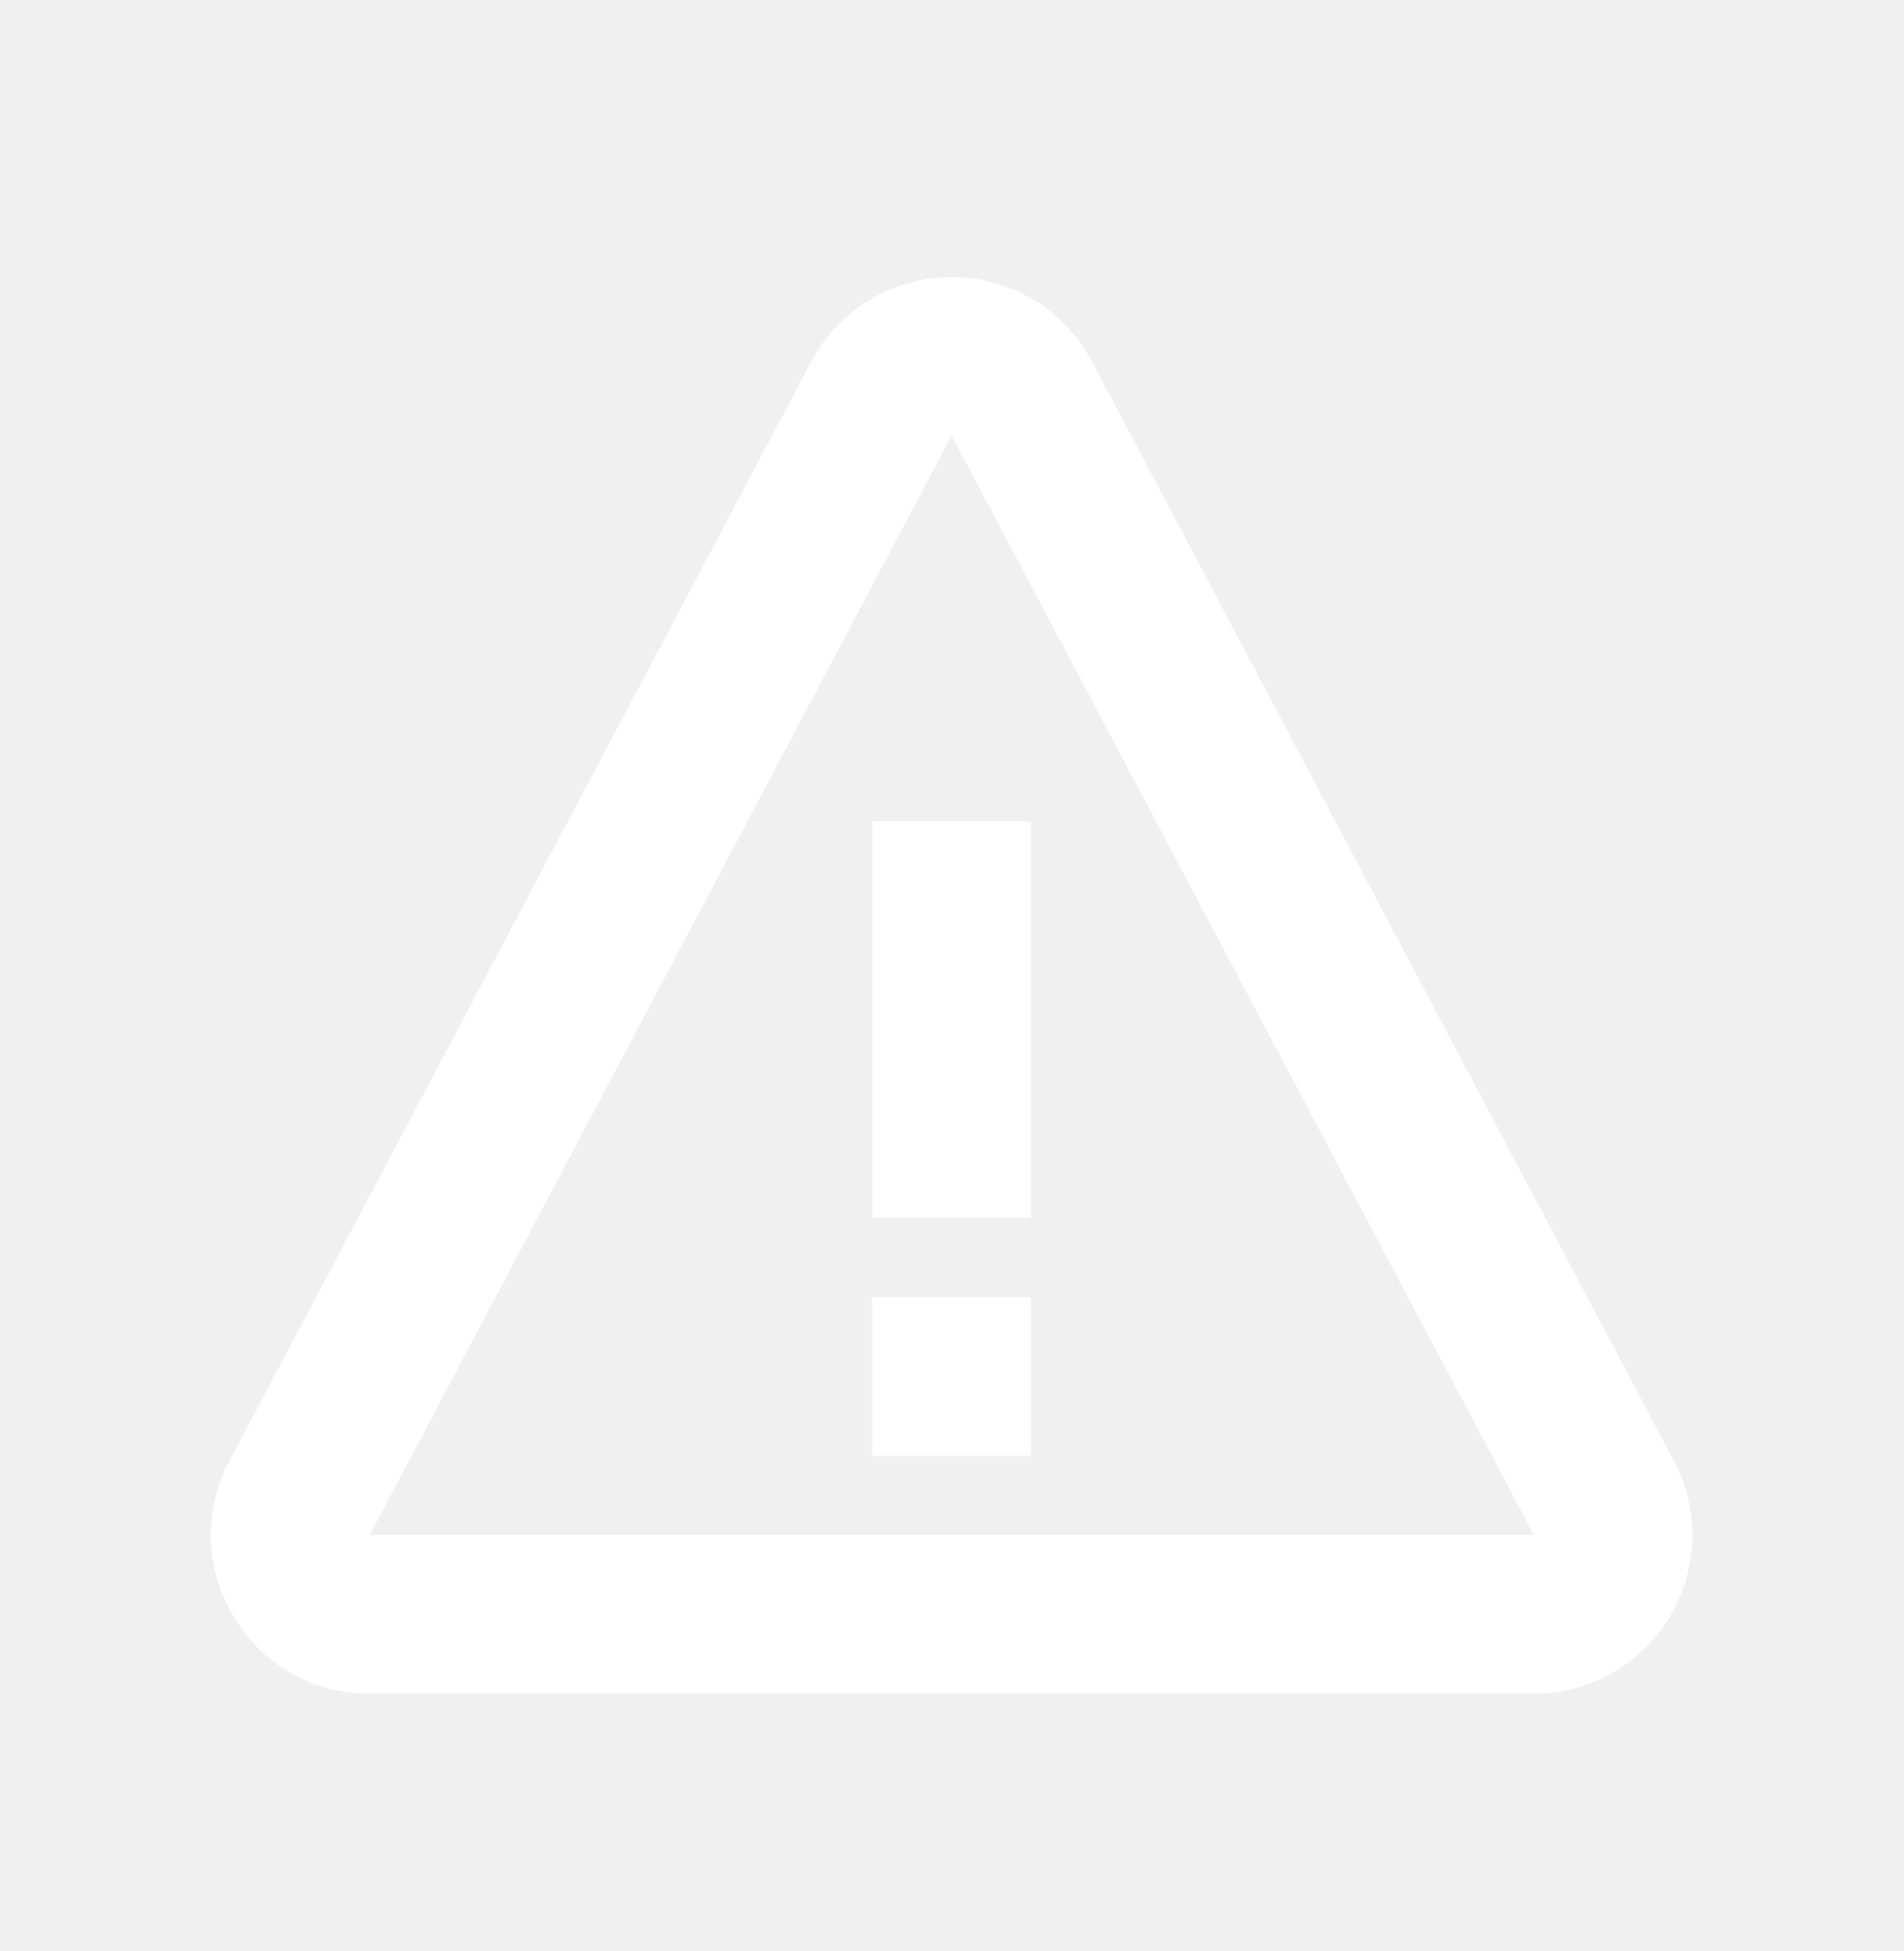
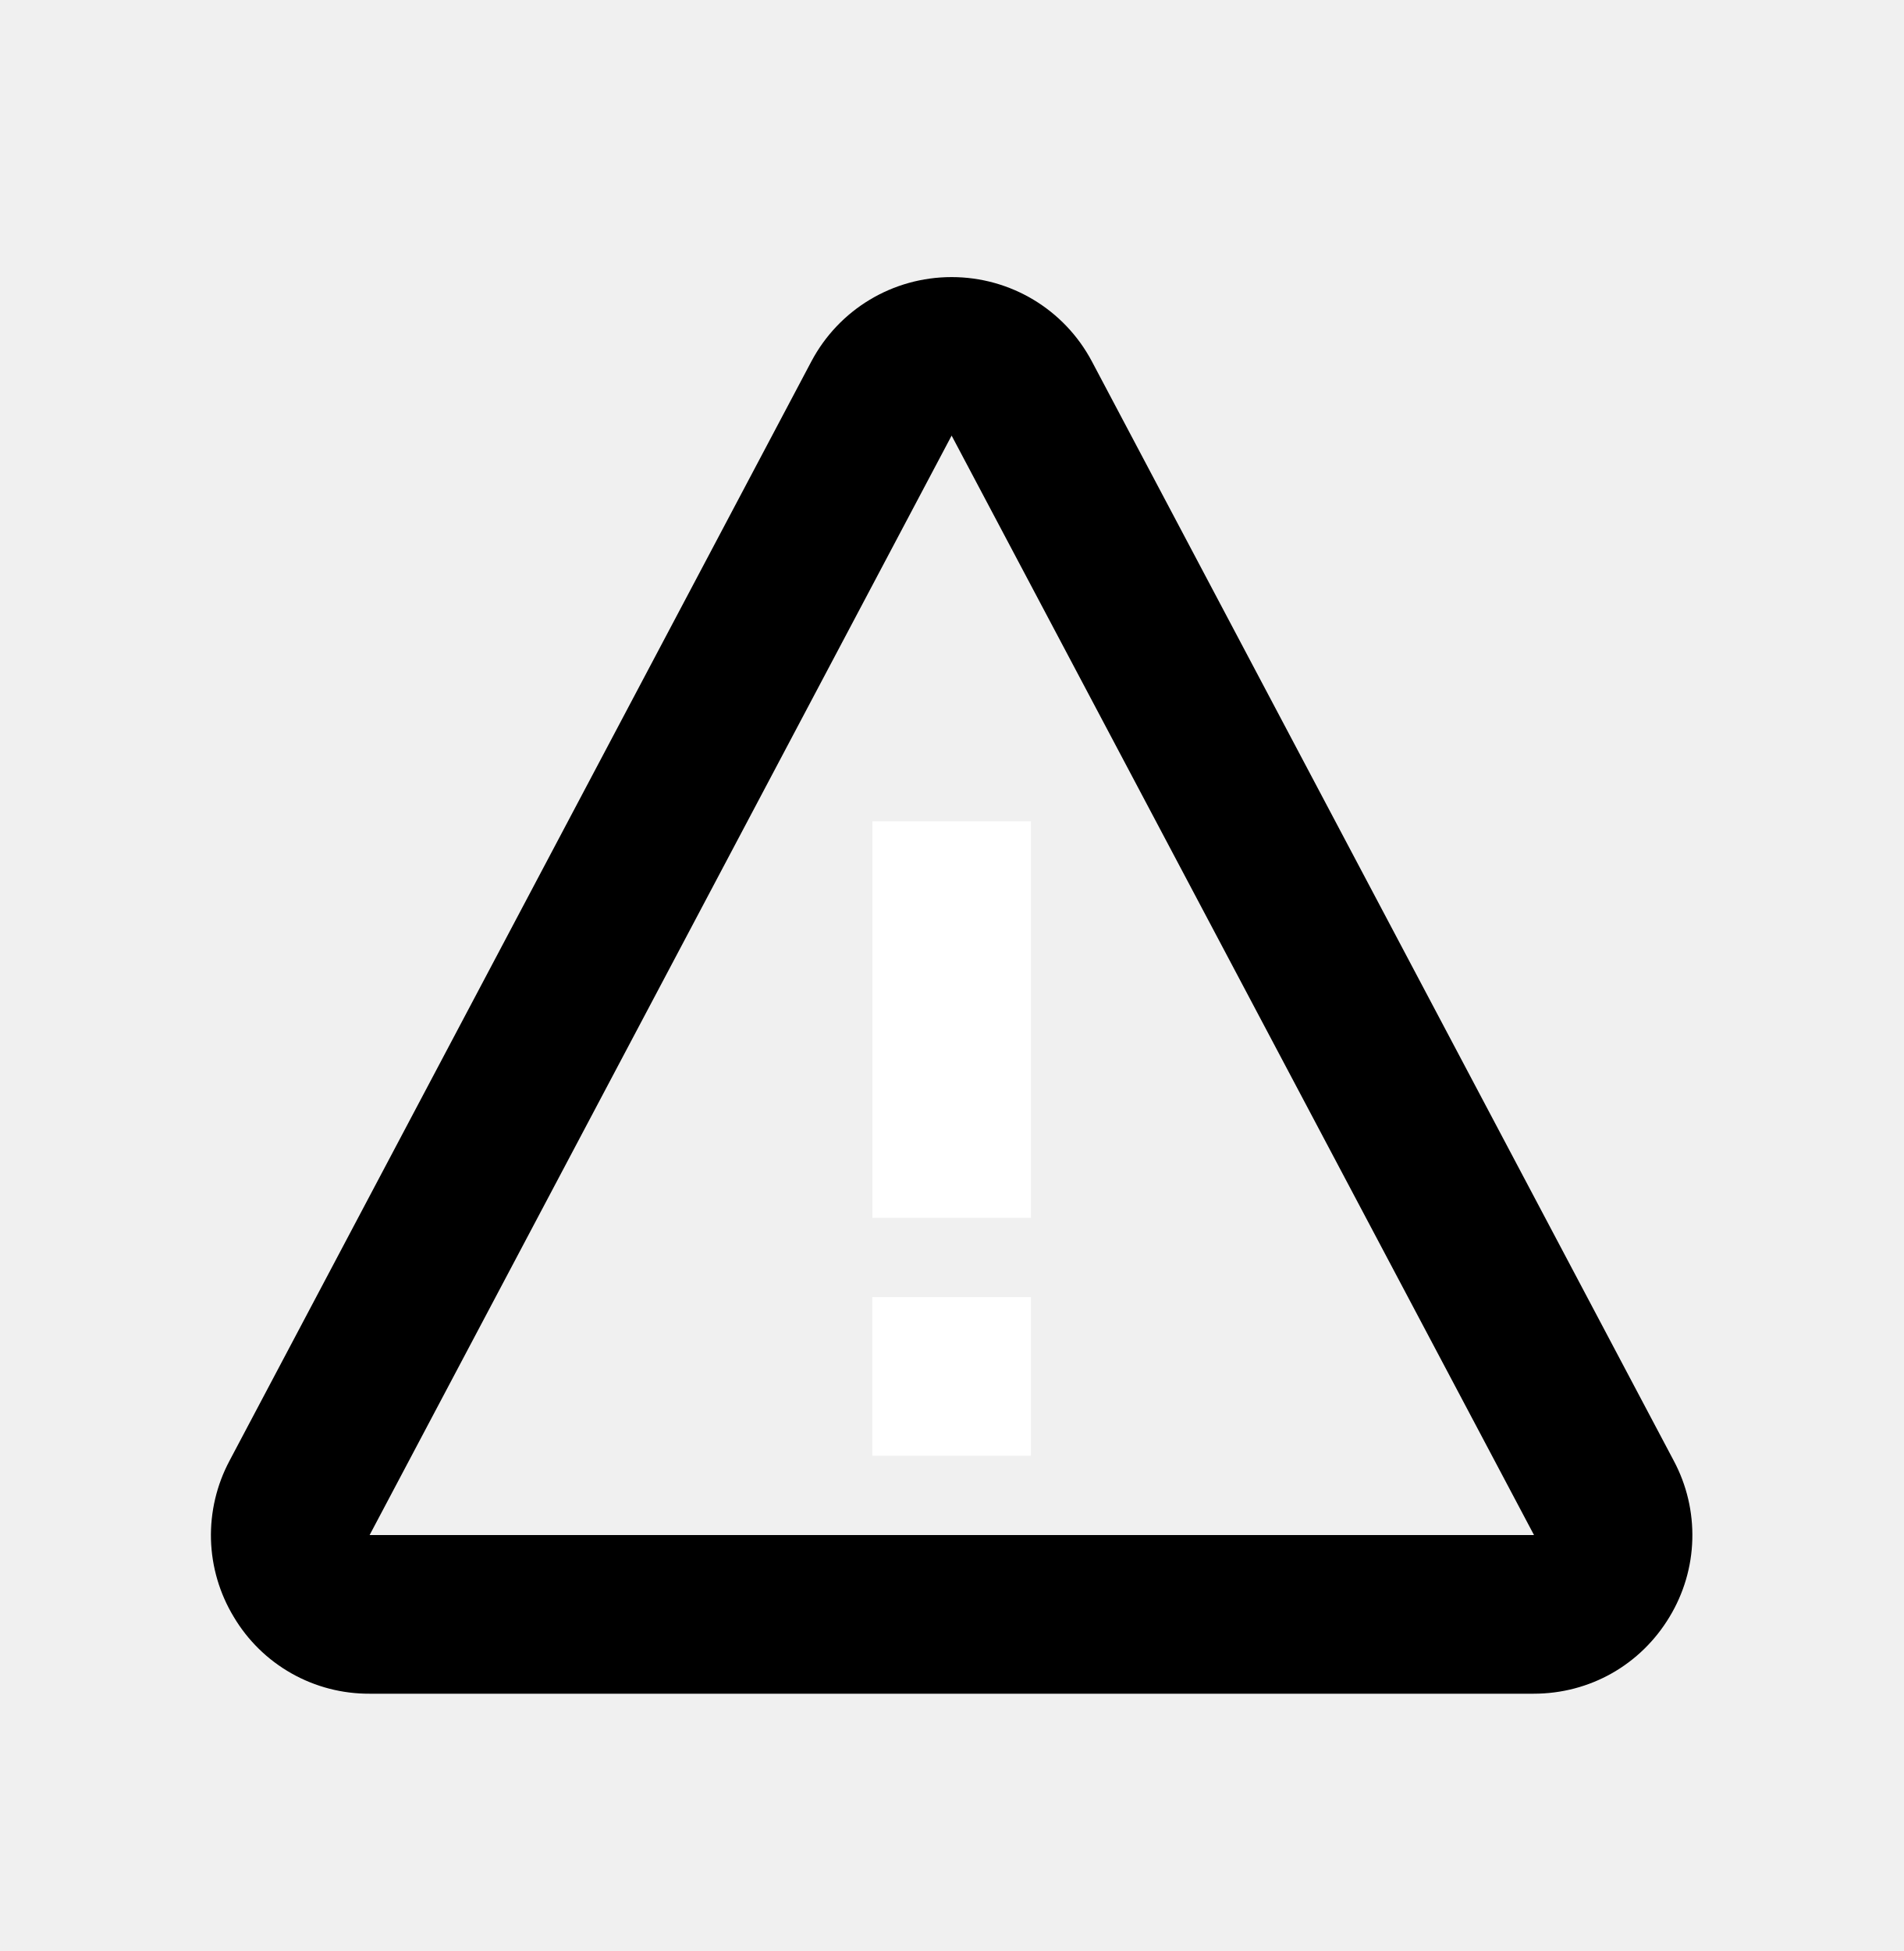
<svg xmlns="http://www.w3.org/2000/svg" width="40" height="41" viewBox="0 0 40 41" fill="none">
  <path d="M18.335 17.259H21.668V25.593H18.335V17.259ZM18.333 27.259H21.667V30.593H18.333V27.259Z" fill="white" />
-   <path d="M22.947 7.593C22.367 6.501 21.237 5.823 20 5.823C18.763 5.823 17.633 6.501 17.053 7.594L4.823 30.699C4.553 31.207 4.419 31.776 4.434 32.351C4.45 32.926 4.615 33.487 4.913 33.979C5.207 34.474 5.625 34.883 6.126 35.166C6.627 35.449 7.193 35.596 7.768 35.593H32.232C33.412 35.593 34.48 34.989 35.088 33.979C35.386 33.487 35.552 32.926 35.567 32.351C35.583 31.776 35.449 31.207 35.178 30.699L22.947 7.593ZM7.768 32.259L20 9.154L32.24 32.259H7.768Z" fill="white" />
+   <path d="M22.947 7.593C22.367 6.501 21.237 5.823 20 5.823C18.763 5.823 17.633 6.501 17.053 7.594L4.823 30.699C4.553 31.207 4.419 31.776 4.434 32.351C4.45 32.926 4.615 33.487 4.913 33.979C5.207 34.474 5.625 34.883 6.126 35.166C6.627 35.449 7.193 35.596 7.768 35.593H32.232C33.412 35.593 34.48 34.989 35.088 33.979C35.386 33.487 35.552 32.926 35.567 32.351C35.583 31.776 35.449 31.207 35.178 30.699L22.947 7.593ZM7.768 32.259L20 9.154L32.24 32.259H7.768Z" fill="currentColor" />
</svg>
